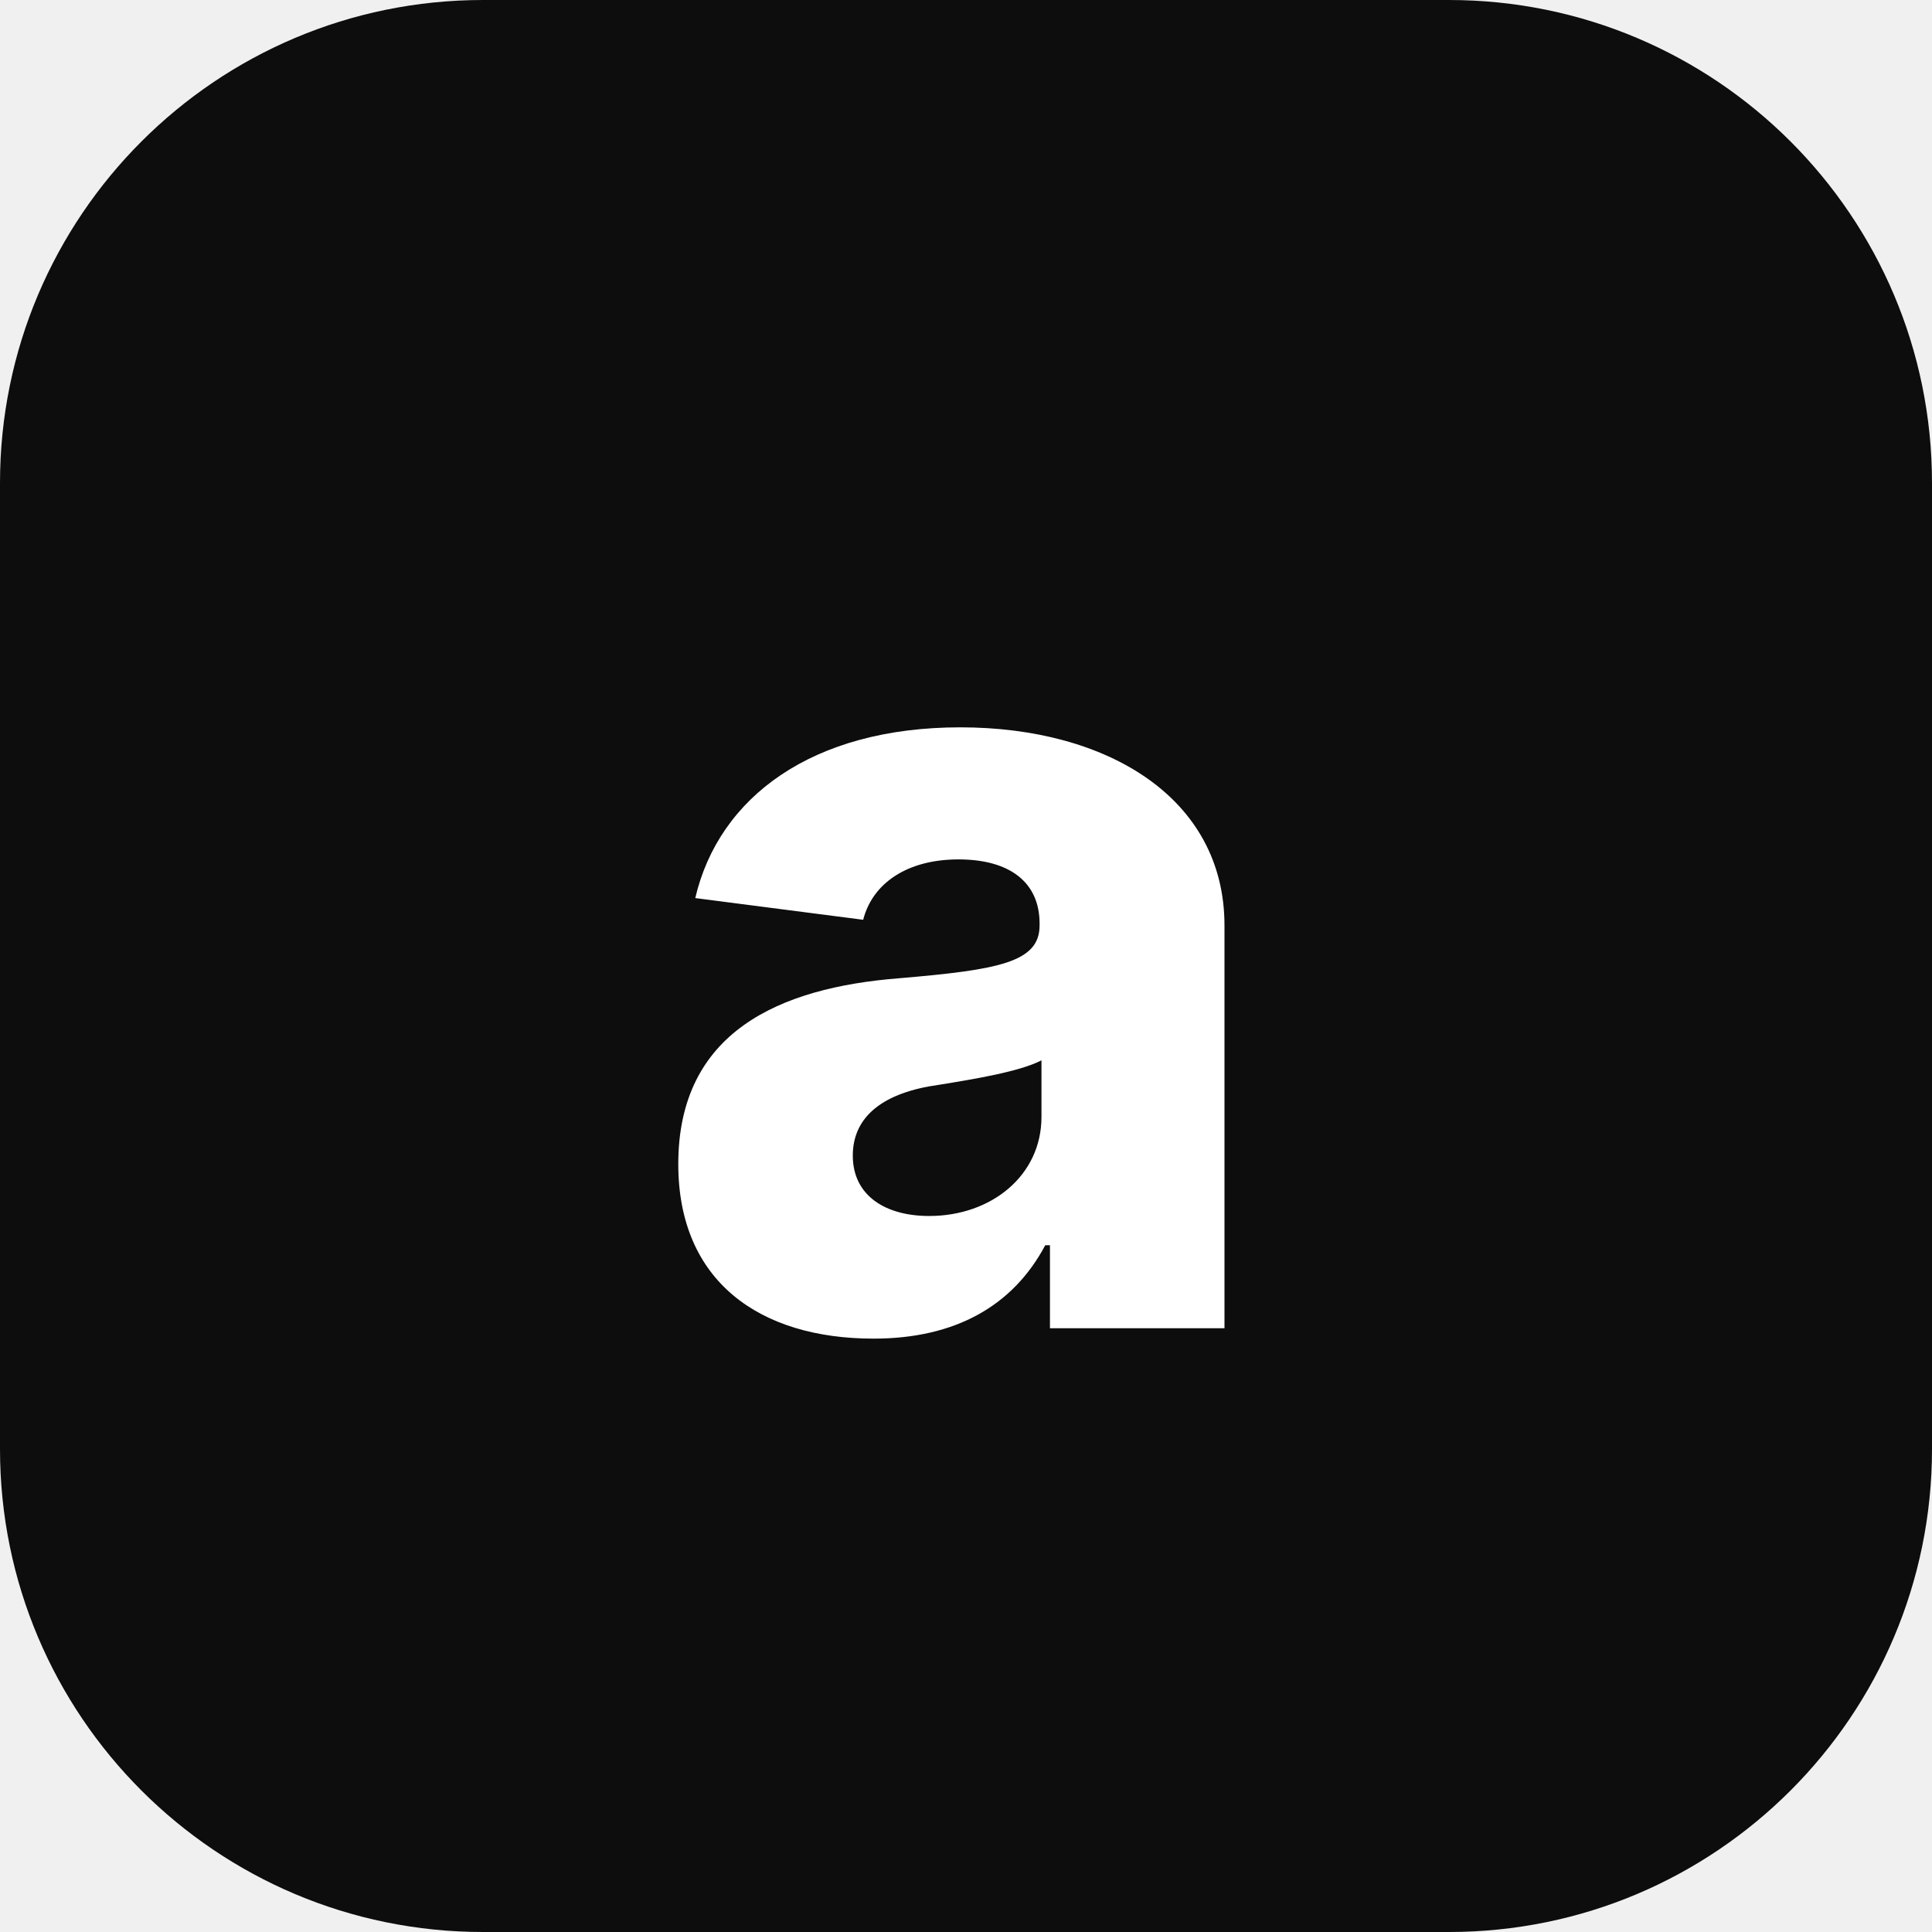
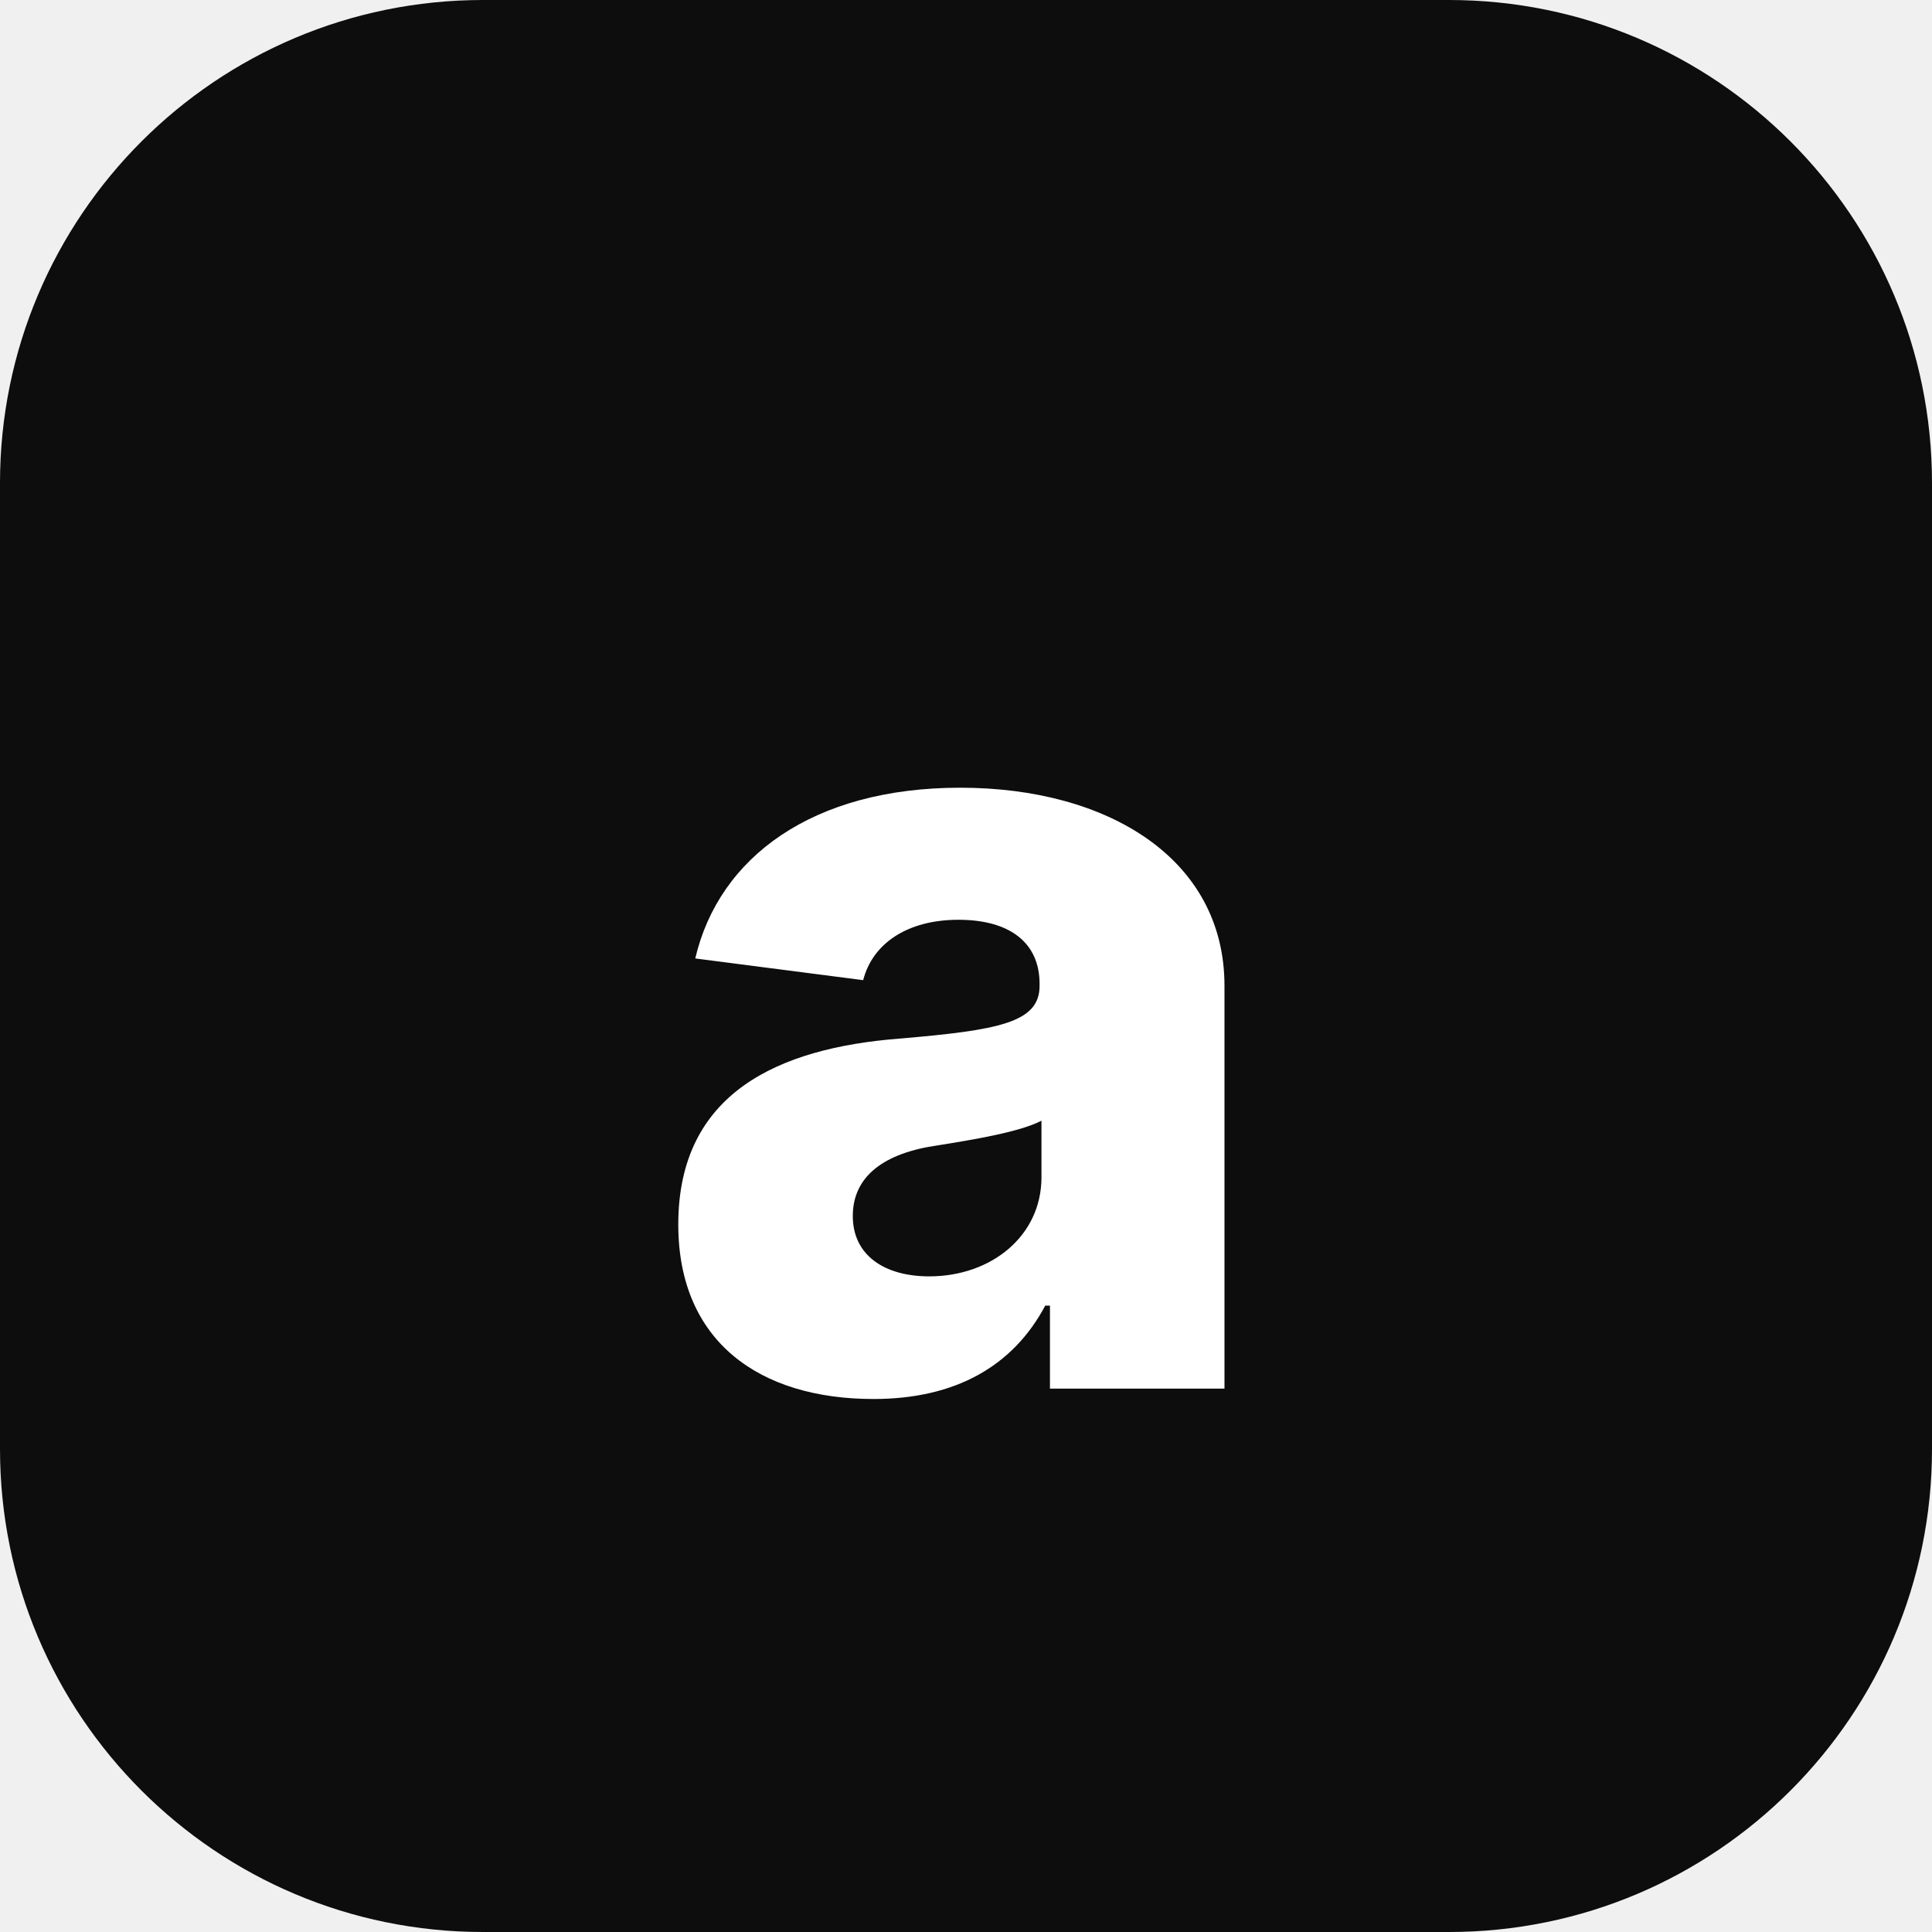
<svg xmlns="http://www.w3.org/2000/svg" viewBox="0 0 32 32">
  <rect width="32" height="32" rx="8" fill="#0d0d0d" />
-   <text x="16" y="22" text-anchor="middle" font-family="Inter, Arial, sans-serif" font-size="18" font-weight="800" fill="white">a</text>
+   <text x="16" y="23" text-anchor="middle" font-family="Inter, system-ui, sans-serif" font-size="18" font-weight="800" letter-spacing="-1" fill="white">a</text>
</svg>
